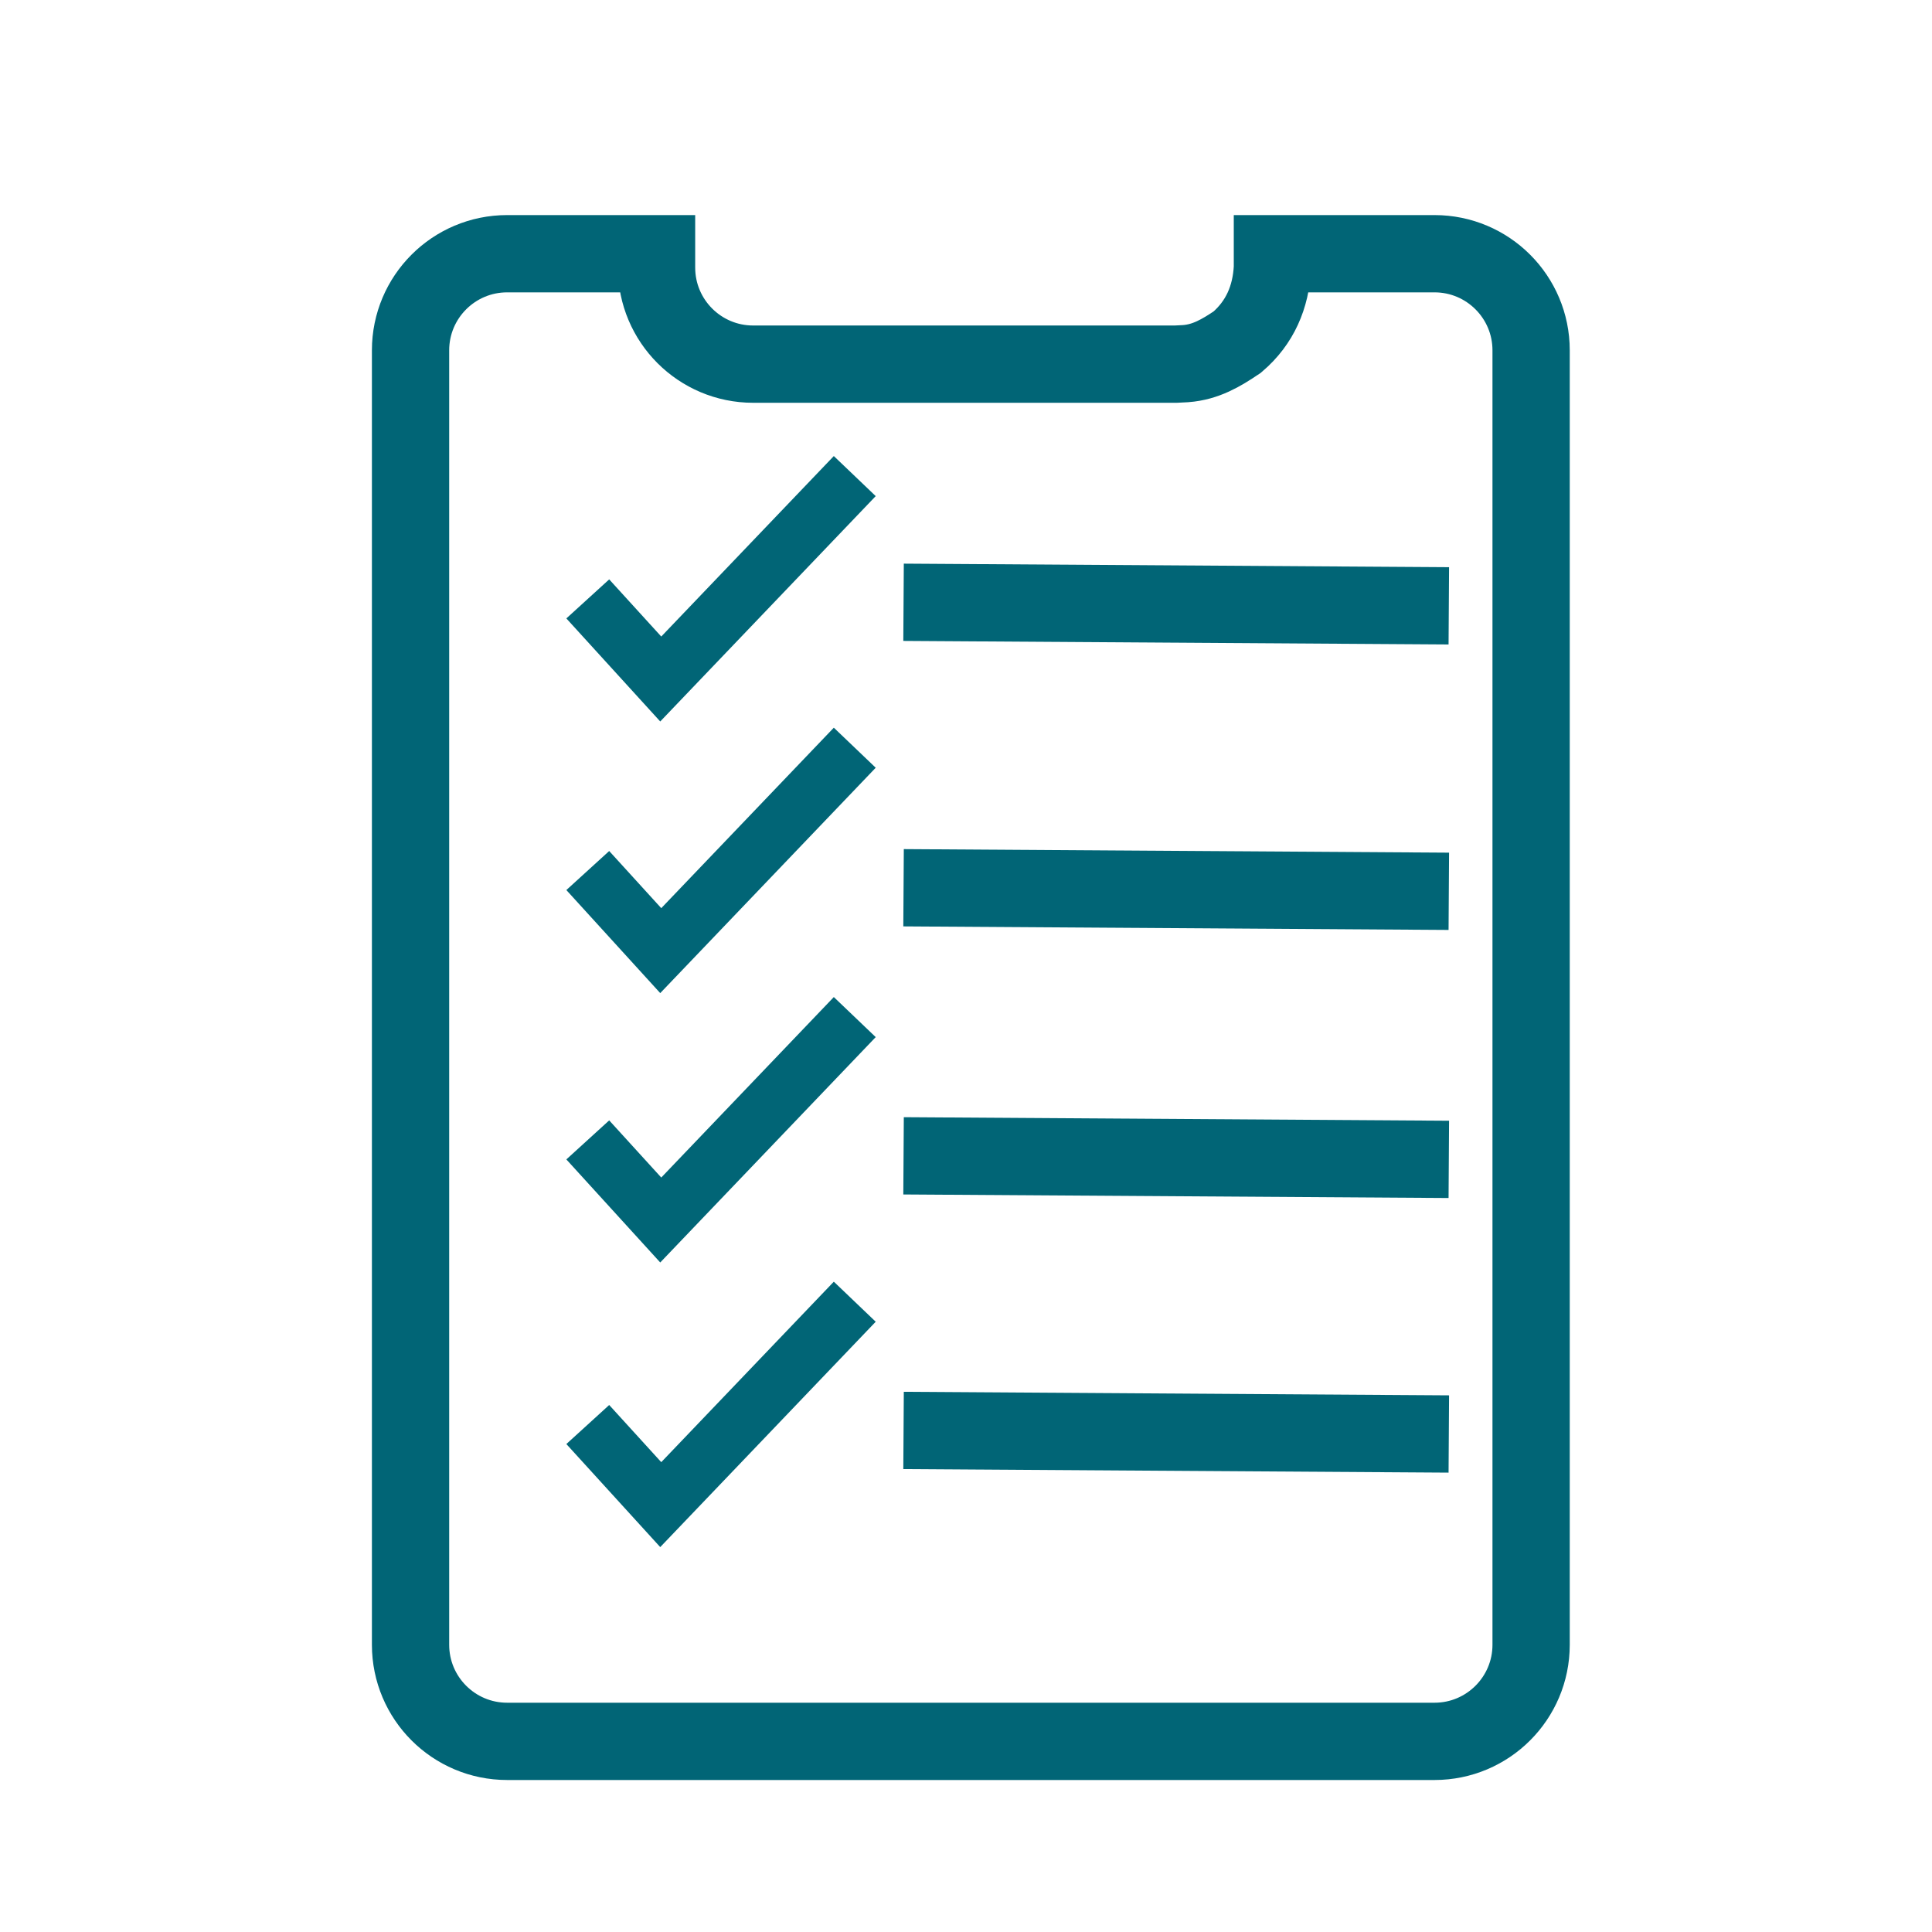
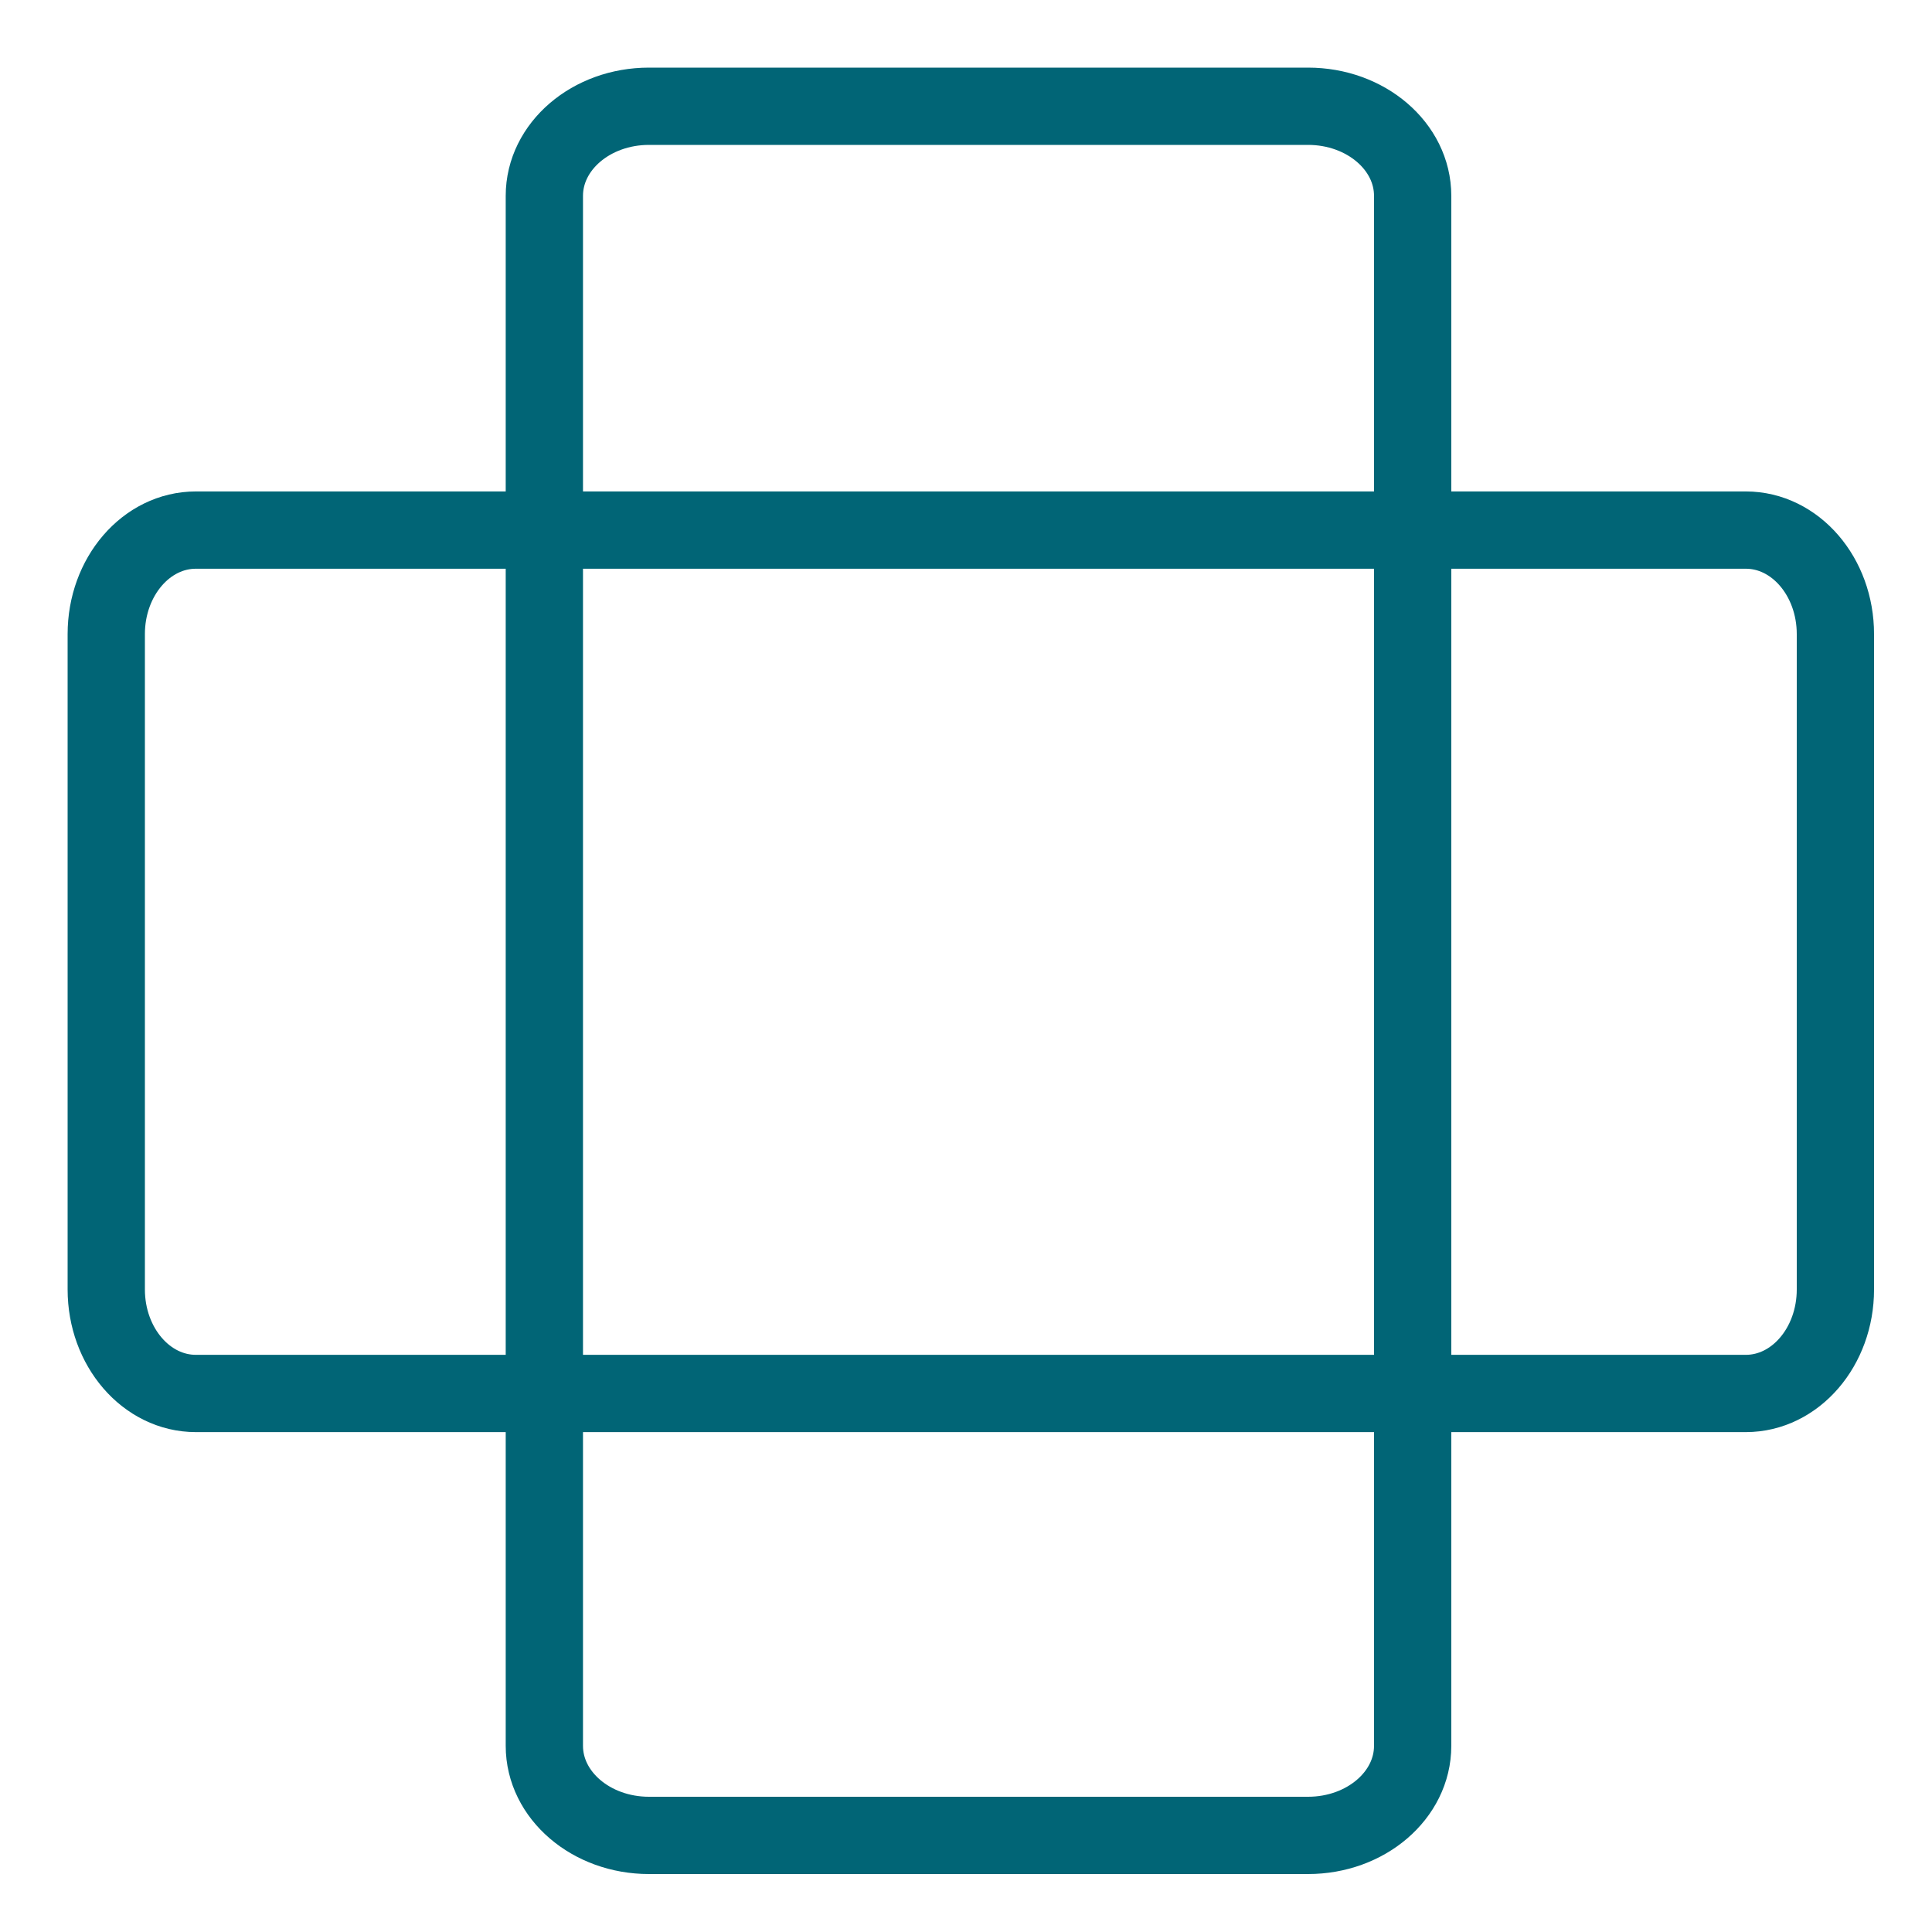
<svg xmlns="http://www.w3.org/2000/svg" version="1.1" x="0" y="0" width="200" height="200" viewBox="0, 0, 200, 200">
  <g id="Background">
    <rect x="0" y="0" width="200" height="200" fill="#FFFFFF" />
  </g>
+   <defs>
+     <clipPath id="Clip_1">
+       <path d="M-387.704,-131.746 L-38.704,-131.746 L-38.704,261.254 L-387.704,261.254 z" />
+     </clipPath>
+   </defs>
  <g id="Layer_1">
-     <path d="M122.742,37.644 C124.821,37.484 126.408,36.542 128.081,35.413 C130.435,33.401 131.566,30.747 131.72,27.696 L131.72,26.265 L148.5,26.265 C154.023,26.265 158.5,30.742 158.5,36.265 L158.5,170.265 C158.5,175.788 154.023,180.265 148.5,180.265 L52.5,180.265 C46.977,180.265 42.5,175.788 42.5,170.265 L42.5,36.265 C42.5,30.742 46.977,26.265 52.5,26.265 L67.966,26.265 L67.966,27.472 L67.966,27.696 C67.966,33.219 72.443,37.696 77.966,37.696 L121.72,37.696 L122.742,37.644 z" fill-opacity="0" stroke="#016576" stroke-width="8" />
-     <path d="M149.981,92.267 L93.536,91.9" fill-opacity="0" stroke="#016576" stroke-width="8" />
-     <path d="M60.846,90.117 L68.4,98.409 L88.485,77.403" fill-opacity="0" stroke="#016576" stroke-width="6" />
-     <path d="M149.981,62.715 L93.536,62.348" fill-opacity="0" stroke="#016576" stroke-width="8" />
-     <path d="M60.846,61.998 L68.4,70.29 L88.485,49.284" fill-opacity="0" stroke="#016576" stroke-width="6" />
-     <path d="M149.981,120.018 L93.536,119.651" fill-opacity="0" stroke="#016576" stroke-width="8" />
-     <path d="M60.846,118.002 L68.4,126.294 L88.485,105.288" fill-opacity="0" stroke="#016576" stroke-width="6" />
-     <path d="M60.846,147.466 L68.4,155.758 L88.485,134.752" fill-opacity="0" stroke="#016576" stroke-width="6" />
-     <path d="M149.981,148.446 L93.536,148.079" fill-opacity="0" stroke="#016576" stroke-width="8" />
+     <path d="M20.275,54.874 L180.725,54.874 C185.848,54.874 190,59.695 190,65.642 L190,133.484 C190,139.431 185.848,144.252 180.725,144.252 L20.275,144.252 C15.152,144.252 11,139.431 11,133.484 L11,65.642 C11,59.695 15.152,54.874 20.275,54.874 z" fill-opacity="0" stroke="#016576" stroke-width="8" />
+     <path d="M56.351,180.725 L56.351,20.275 C56.351,15.152 61.2,11 67.181,11 L135.408,11 C141.39,11 146.238,15.152 146.238,20.275 L146.238,180.725 C146.238,185.848 141.39,190 135.408,190 L67.181,190 C61.2,190 56.351,185.848 56.351,180.725 z" fill-opacity="0" stroke="#016576" stroke-width="8" />
+     <g id="Layer_1">
+       <path d="M-88.243,-9.457 C-88.243,-4.152 -92.544,0.145 -97.849,0.145 C-103.149,0.145 -107.45,-4.152 -107.45,-9.457 C-107.45,-14.762 -103.149,-19.058 -97.849,-19.058 C-92.544,-19.058 -88.243,-14.762 -88.243,-9.457" fill="#00A3B5" />
+       <path d="M-179.333,121.816 C-179.333,130.309 -186.216,137.195 -194.712,137.195 C-203.204,137.195 -210.091,130.309 -210.091,121.816 C-210.091,113.32 -203.204,106.438 -194.712,106.438 C-186.216,106.438 -179.333,113.32 -179.333,121.816" fill="#32C7C3" />
+       <path d="M-142.204,164.063 C-142.204,178.699 -154.071,190.57 -168.712,190.57 C-183.349,190.57 -195.216,178.699 -195.216,164.063 C-195.216,149.422 -183.349,137.555 -168.712,137.555 C-154.071,137.555 -142.204,149.422 -142.204,164.063" fill="#32C7C3" />
+       <path d="M-169.45,80.906 C-169.45,88.074 -175.263,93.883 -182.431,93.883 C-189.599,93.883 -195.407,88.074 -195.407,80.906 C-195.407,73.738 -189.599,67.93 -182.431,67.93 C-175.263,67.93 -169.45,73.738 -169.45,80.906" fill="#00B7C2" />
+       <path d="M-132.411,44.977 C-132.411,57.594 -142.642,67.828 -155.263,67.828 C-167.884,67.828 -178.114,57.594 -178.114,44.977 C-178.114,32.356 -167.884,22.125 -155.263,22.125 C-142.642,22.125 -132.411,32.356 -132.411,44.977" fill="#00B7C2" />
+       <path d="M-116.708,211.043 C-116.708,222.746 -126.196,232.234 -137.899,232.234 C-149.606,232.234 -159.095,222.746 -159.095,211.043 C-159.095,199.336 -149.606,189.848 -137.899,189.848 C-126.196,189.848 -116.708,199.336 -116.708,211.043" fill="#6CCDC3" />
+       <path d="M-48.341,42.664 C-48.341,61.977 -63.997,77.633 -83.309,77.633 C-102.626,77.633 -118.278,61.977 -118.278,42.664 C-118.278,23.348 -102.626,7.695 -83.309,7.695 C-63.997,7.695 -48.341,23.348 -48.341,42.664" fill="#00A3B5" />
+       <path d="M-102.829,105.774 C-102.829,123.352 -117.075,137.598 -134.649,137.598 C-152.227,137.598 -166.474,123.352 -166.474,105.774 C-166.474,88.199 -152.227,73.953 -134.649,73.953 C-117.075,73.953 -102.829,88.199 -102.829,105.774" fill="#00B7C2" />
+       <path d="M-165.317,226.43 C-165.317,243.391 -179.071,257.141 -196.032,257.141 C-212.997,257.141 -226.747,243.391 -226.747,226.43 C-226.747,209.465 -212.997,195.715 -196.032,195.715 C-179.071,195.715 -165.317,209.465 -165.317,226.43" fill="#6CCDC3" />
+       <path d="M-39.466,111.399 C-39.466,126.332 -51.571,138.442 -66.505,138.442 C-81.438,138.442 -93.548,126.332 -93.548,111.399 C-93.548,96.465 -81.438,84.359 -66.505,84.359 C-51.571,84.359 -39.466,96.465 -39.466,111.399" fill="#00B7C2" />
+       <path d="M-71.122,166.774 C-71.122,182.816 -84.126,195.82 -100.169,195.82 C-116.212,195.82 -129.22,182.816 -129.22,166.774 C-129.22,150.731 -116.212,137.723 -100.169,137.723 C-84.126,137.723 -71.122,150.731 -71.122,166.774" fill="#32C7C3" />
+       <path d="M-205.122,164.293 C-205.122,179.219 -217.22,191.32 -232.149,191.32 C-247.075,191.32 -259.177,179.219 -259.177,164.293 C-259.177,149.367 -247.075,137.266 -232.149,137.266 C-217.22,137.266 -205.122,149.367 -205.122,164.293" fill="#6CCDC3" />
+       <path d="M-241.509,222.047 C-241.509,243.465 -258.876,260.828 -280.294,260.828 C-301.716,260.828 -319.079,243.465 -319.079,222.047 C-319.079,200.625 -301.716,183.262 -280.294,183.262 C-258.876,183.262 -241.509,200.625 -241.509,222.047" fill="#9CD6C4" />
+       <g clip-path="url(#Clip_1)">
+         <path d="M-366.528,-131.746 L-347.544,-131.746 L-347.544,-112.758 L-366.528,-112.758 z" fill="#006576" />
+       </g>
+       <path d="M-352.411,-103.312 L-331.345,-103.312 L-331.345,-82.246 L-352.411,-82.246 z" fill="#006576" />
+       <path d="M-387.704,-102.668 L-361.759,-102.668 L-361.759,-76.723 L-387.704,-76.723 z" fill="#006576" />
+       <path d="M-346.61,-43.223 L-359.895,-43.223 C-363.059,-43.223 -365.622,-45.785 -365.622,-48.949 L-365.622,-62.234 C-365.622,-65.398 -363.059,-67.961 -359.895,-67.961 L-346.61,-67.961 C-343.45,-67.961 -340.888,-65.398 -340.888,-62.234 L-340.888,-48.949 C-340.888,-45.785 -343.45,-43.223 -346.61,-43.223" fill="#00758C" />
+       <path d="M-309.231,-46.668 L-323.903,-46.668 C-327.985,-46.668 -331.298,-49.98 -331.298,-54.062 L-331.298,-68.734 C-331.298,-72.816 -327.985,-76.125 -323.903,-76.125 L-309.231,-76.125 C-305.149,-76.125 -301.837,-72.816 -301.837,-68.734 L-301.837,-54.062 C-301.837,-49.98 -305.149,-46.668 -309.231,-46.668" fill="#00758C" />
+       <path d="M-267.95,-14.172 L-282.059,-14.172 C-288.145,-14.172 -293.079,-19.109 -293.079,-25.195 L-293.079,-39.305 C-293.079,-45.391 -288.145,-50.328 -282.059,-50.328 L-267.95,-50.328 C-261.86,-50.328 -256.927,-45.391 -256.927,-39.305 L-256.927,-25.195 C-256.927,-19.109 -261.86,-14.172 -267.95,-14.172" fill="#007B92" />
+       <path d="M-231.497,-26.223 L-237.259,-26.223 C-246.044,-26.223 -253.169,-33.348 -253.169,-42.137 L-253.169,-47.894 C-253.169,-56.684 -246.044,-63.808 -237.259,-63.808 L-231.497,-63.808 C-222.708,-63.808 -215.587,-56.684 -215.587,-47.894 L-215.587,-42.137 C-215.587,-33.348 -222.708,-26.223 -231.497,-26.223" fill="#0094AB" />
+       <path d="M-199.52,27.137 L-199.942,27.137 C-212.809,27.137 -223.235,16.707 -223.235,3.844 L-223.235,3.422 C-223.235,-9.441 -212.809,-19.871 -199.942,-19.871 L-199.52,-19.871 C-186.657,-19.871 -176.227,-9.441 -176.227,3.422 L-176.227,3.844 C-176.227,16.707 -186.657,27.137 -199.52,27.137" fill="#00A3B5" />
+       <path d="M-146.306,8.875 C-160.2,8.875 -171.462,-2.387 -171.462,-16.281 C-171.462,-30.176 -160.2,-41.437 -146.306,-41.437 C-132.411,-41.437 -121.149,-30.176 -121.149,-16.281 C-121.149,-2.387 -132.411,8.875 -146.306,8.875" fill="#00A3B5" />
+       <path d="M-282.513,-59.414 L-288.524,-59.414 C-290.892,-59.414 -292.809,-61.332 -292.809,-63.699 L-292.809,-69.012 C-292.809,-71.379 -290.892,-73.297 -288.524,-73.297 L-282.513,-73.297 C-280.149,-73.297 -278.227,-71.379 -278.227,-69.012 L-278.227,-63.699 C-278.227,-61.332 -280.149,-59.414 -282.513,-59.414" fill="#007B92" />
+       <path d="M-259.798,-54.871 L-263.829,-54.871 C-266.743,-54.871 -269.102,-57.23 -269.102,-60.144 L-269.102,-63.476 C-269.102,-66.391 -266.743,-68.75 -263.829,-68.75 L-259.798,-68.75 C-256.884,-68.75 -254.52,-66.391 -254.52,-63.476 L-254.52,-60.144 C-254.52,-57.23 -256.884,-54.871 -259.798,-54.871" fill="#0094AB" />
+       <path d="M-238.032,1.254 L-245.059,1.254 C-248.599,1.254 -251.466,-1.617 -251.466,-5.156 L-251.466,-11.234 C-251.466,-14.773 -248.599,-17.641 -245.059,-17.641 L-238.032,-17.641 C-234.493,-17.641 -231.622,-14.773 -231.622,-11.234 L-231.622,-5.156 C-231.622,-1.617 -234.493,1.254 -238.032,1.254" fill="#0094AB" />
+       <path d="M-190.001,-27.863 L-194.431,-27.863 C-201.024,-27.863 -206.368,-33.207 -206.368,-39.801 L-206.368,-42.875 C-206.368,-49.469 -201.024,-54.816 -194.431,-54.816 L-190.001,-54.816 C-183.407,-54.816 -178.059,-49.469 -178.059,-42.875 L-178.059,-39.801 C-178.059,-33.207 -183.407,-27.863 -190.001,-27.863" fill="#00A3B5" />
+       <path d="M-307.591,-24.805 L-313.665,-24.805 C-316.013,-24.805 -317.919,-26.711 -317.919,-29.058 L-317.919,-34.434 C-317.919,-36.785 -316.013,-38.687 -313.665,-38.687 L-307.591,-38.687 C-305.243,-38.687 -303.337,-36.785 -303.337,-34.434 L-303.337,-29.058 C-303.337,-26.711 -305.243,-24.805 -307.591,-24.805" fill="#00758C" />
+     </g>
  </g>
</svg>
